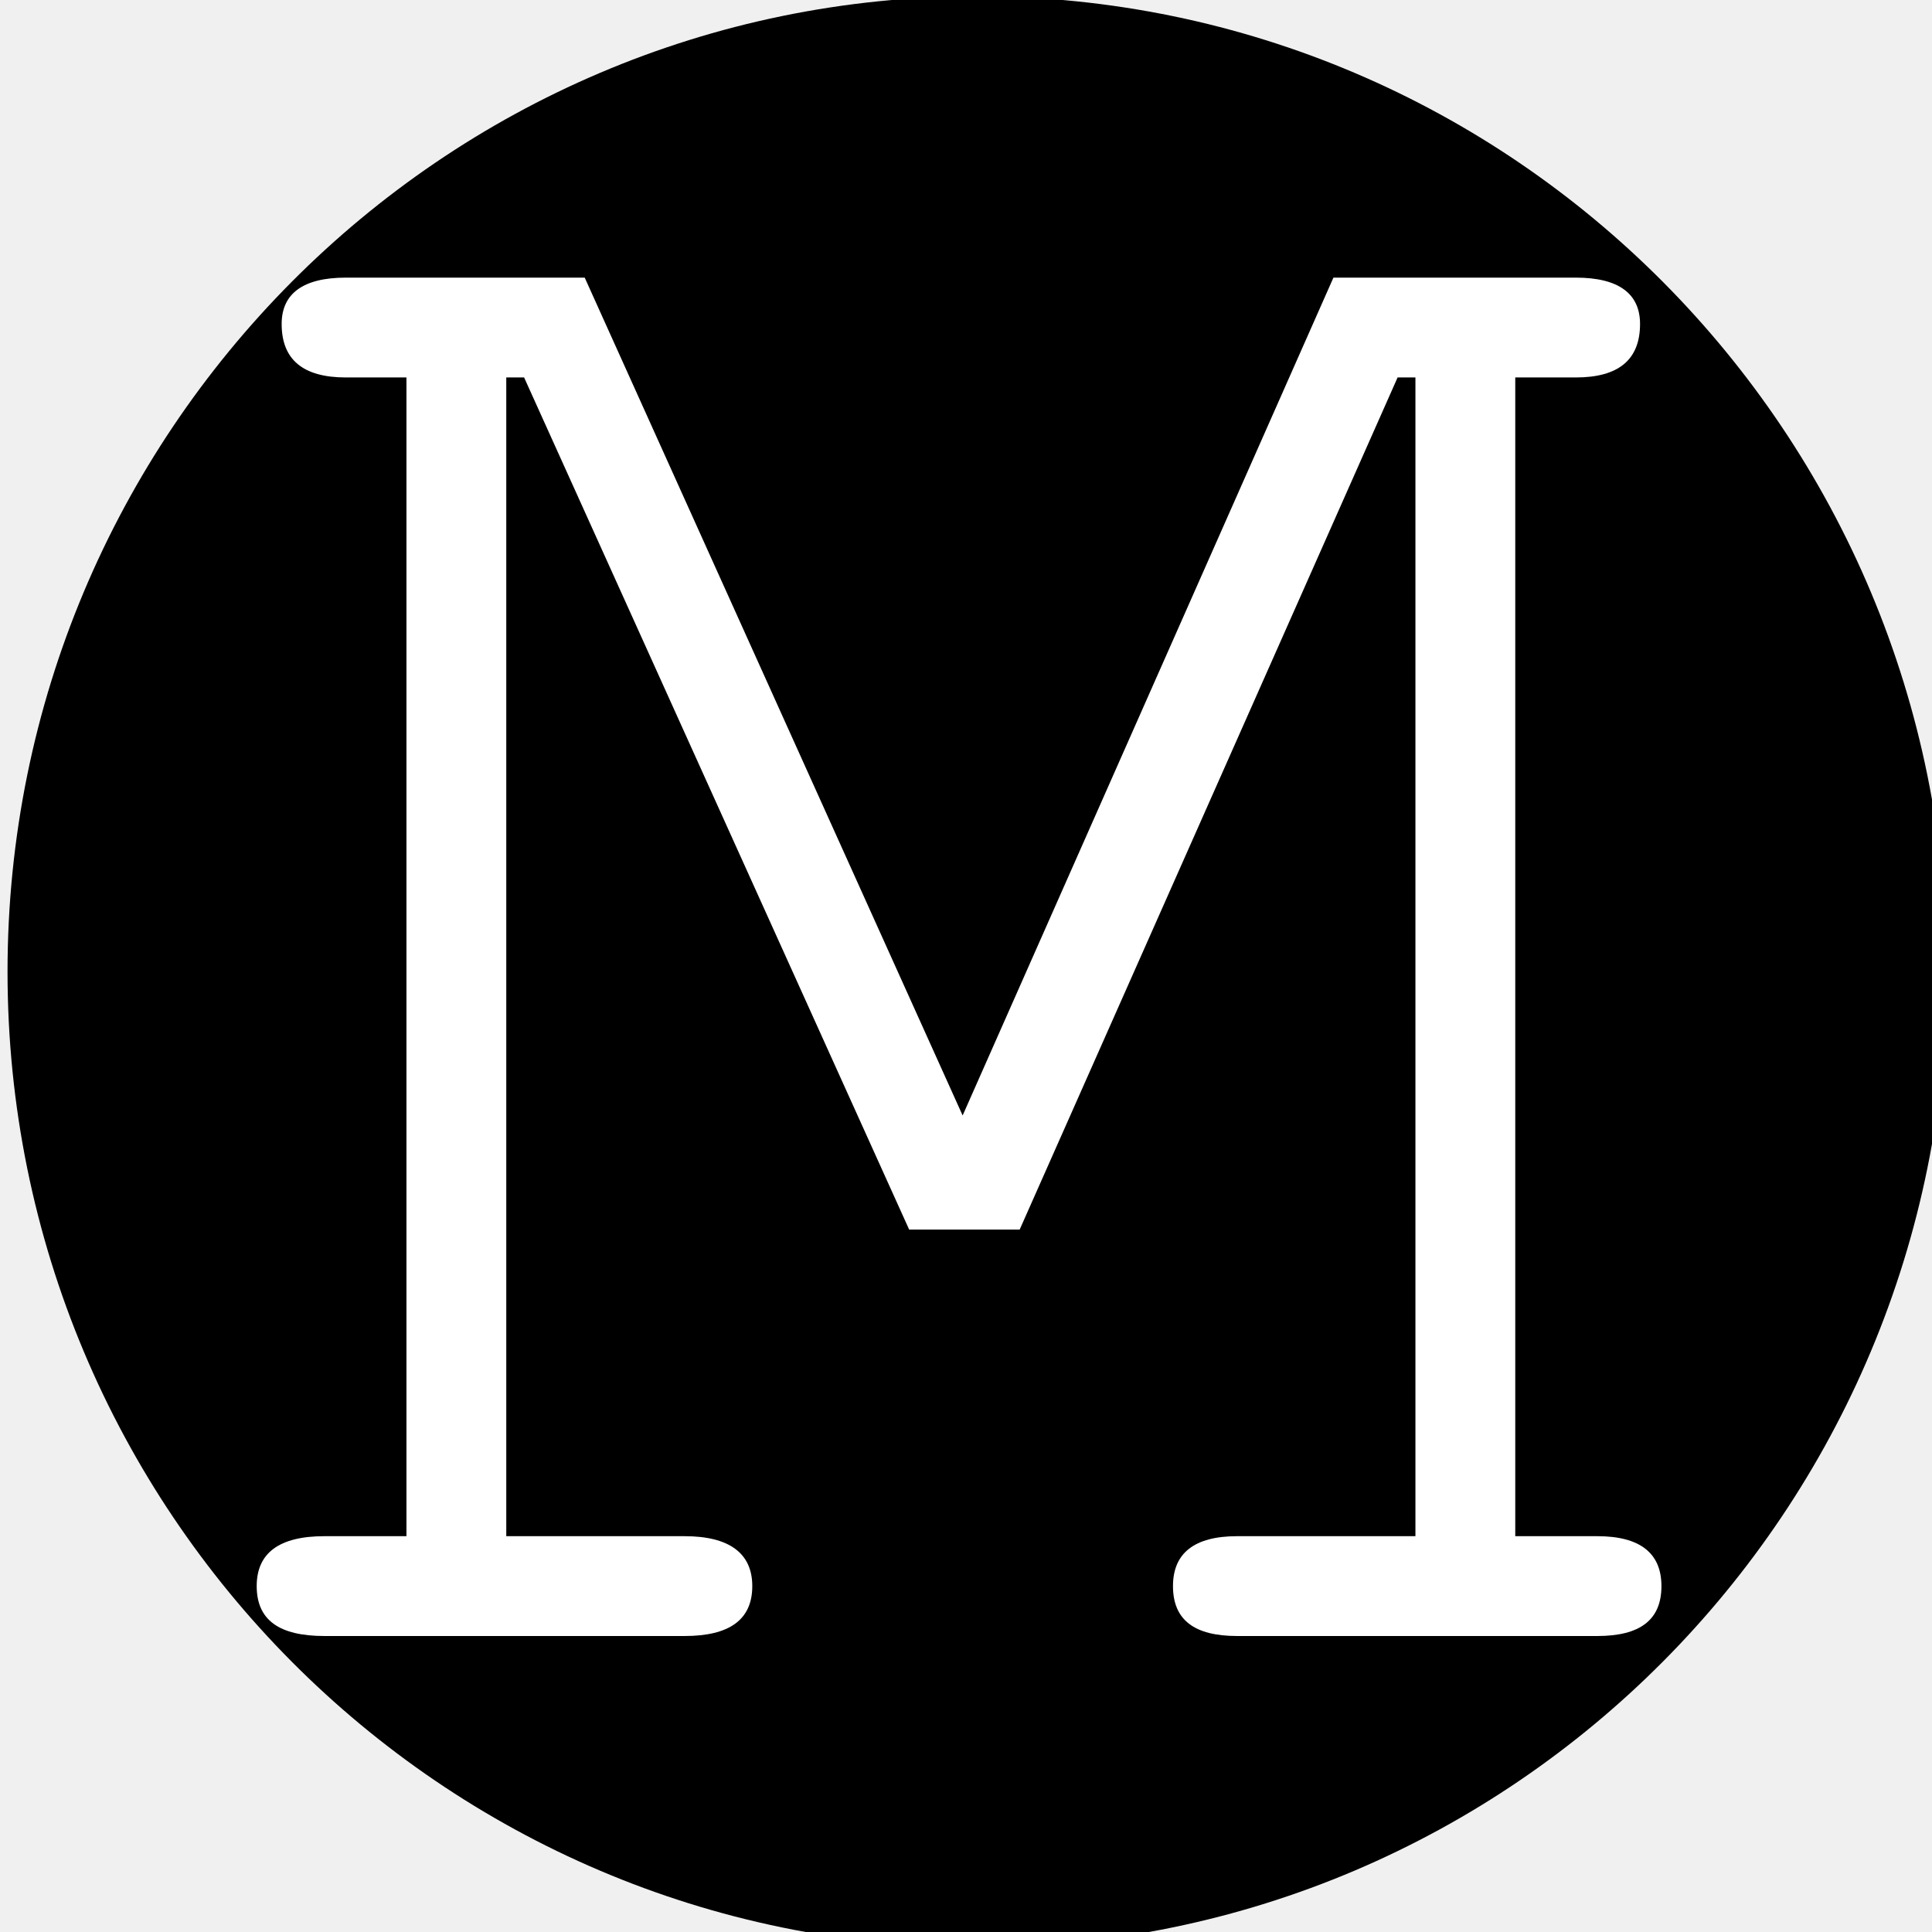
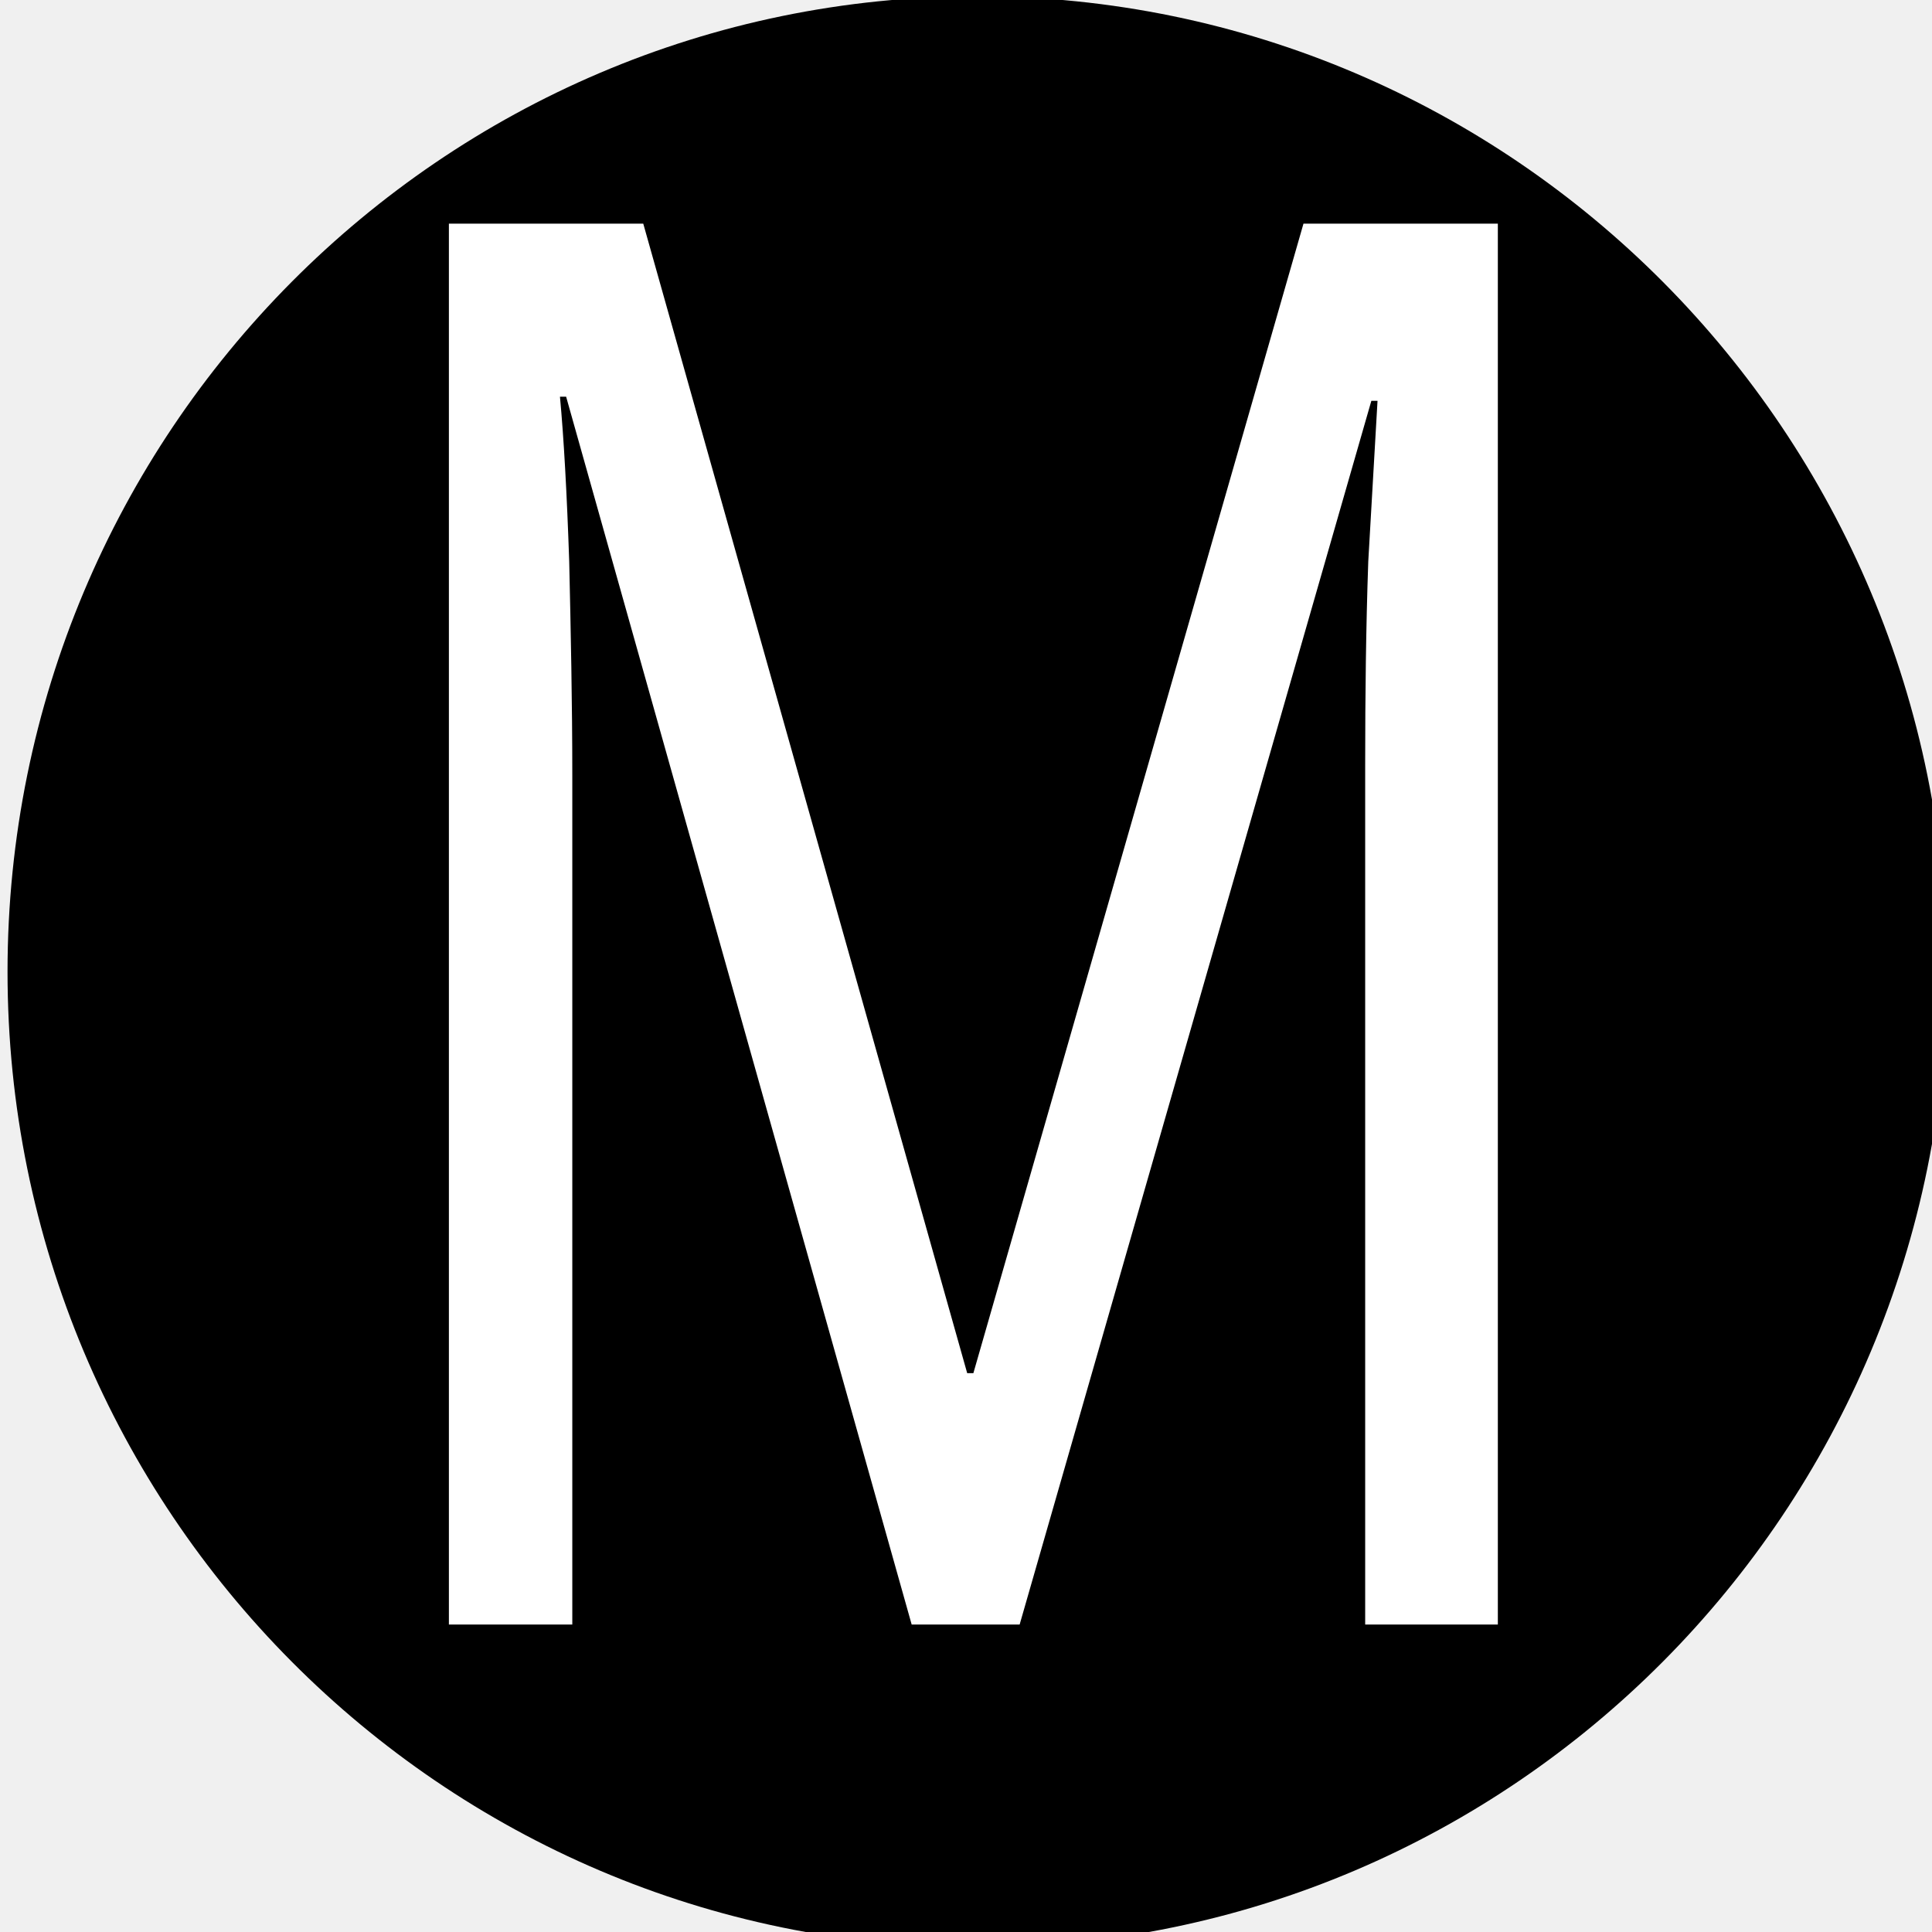
<svg xmlns="http://www.w3.org/2000/svg" width="32" height="32" viewBox="0 0 8.467 8.467" version="1.1" id="svg16">
  <defs id="defs10" />
  <g id="layer1" transform="translate(0,-288.5333)">
    <ellipse id="path24" cx="4.283" cy="292.792" rx="4.25" ry="4.275" style="stroke-width:0.322" />
-     <text xml:space="preserve" style="font-style:normal;font-variant:normal;font-weight:normal;font-stretch:normal;font-size:10.583px;line-height:1.25;font-family:FreeSerif;-inkscape-font-specification:FreeSerif;letter-spacing:0px;word-spacing:0px;fill:#ffffff;fill-opacity:1;stroke:none;stroke-width:0.265" x="1.015" y="295.703" id="text28">
-       <tspan id="tspan26" x="1.015" y="295.703" style="font-style:normal;font-variant:normal;font-weight:normal;font-stretch:normal;font-family:FreeMono;-inkscape-font-specification:FreeMono;fill:#ffffff;stroke-width:0.265">M</tspan>
+     <text xml:space="preserve" style="font-style:normal;font-variant:normal;font-weight:normal;font-stretch:normal;font-size:7.441px;line-height:1.25;font-family:FreeSerif;-inkscape-font-specification:FreeSerif;letter-spacing:0px;word-spacing:0px;fill:#ffffff;fill-opacity:1;stroke:none;stroke-width:0.186" x="1.555" y="255.836" id="text28" transform="scale(0.8653262,1.155634)">
+       <tspan id="tspan26" x="1.555" y="255.836" style="font-style:normal;font-variant:normal;font-weight:normal;font-stretch:normal;font-family:'方正粗黑宋简体';-inkscape-font-specification:'方正粗黑宋简体';fill:#ffffff;stroke-width:0.186">M</tspan>
    </text>
  </g>
</svg>
